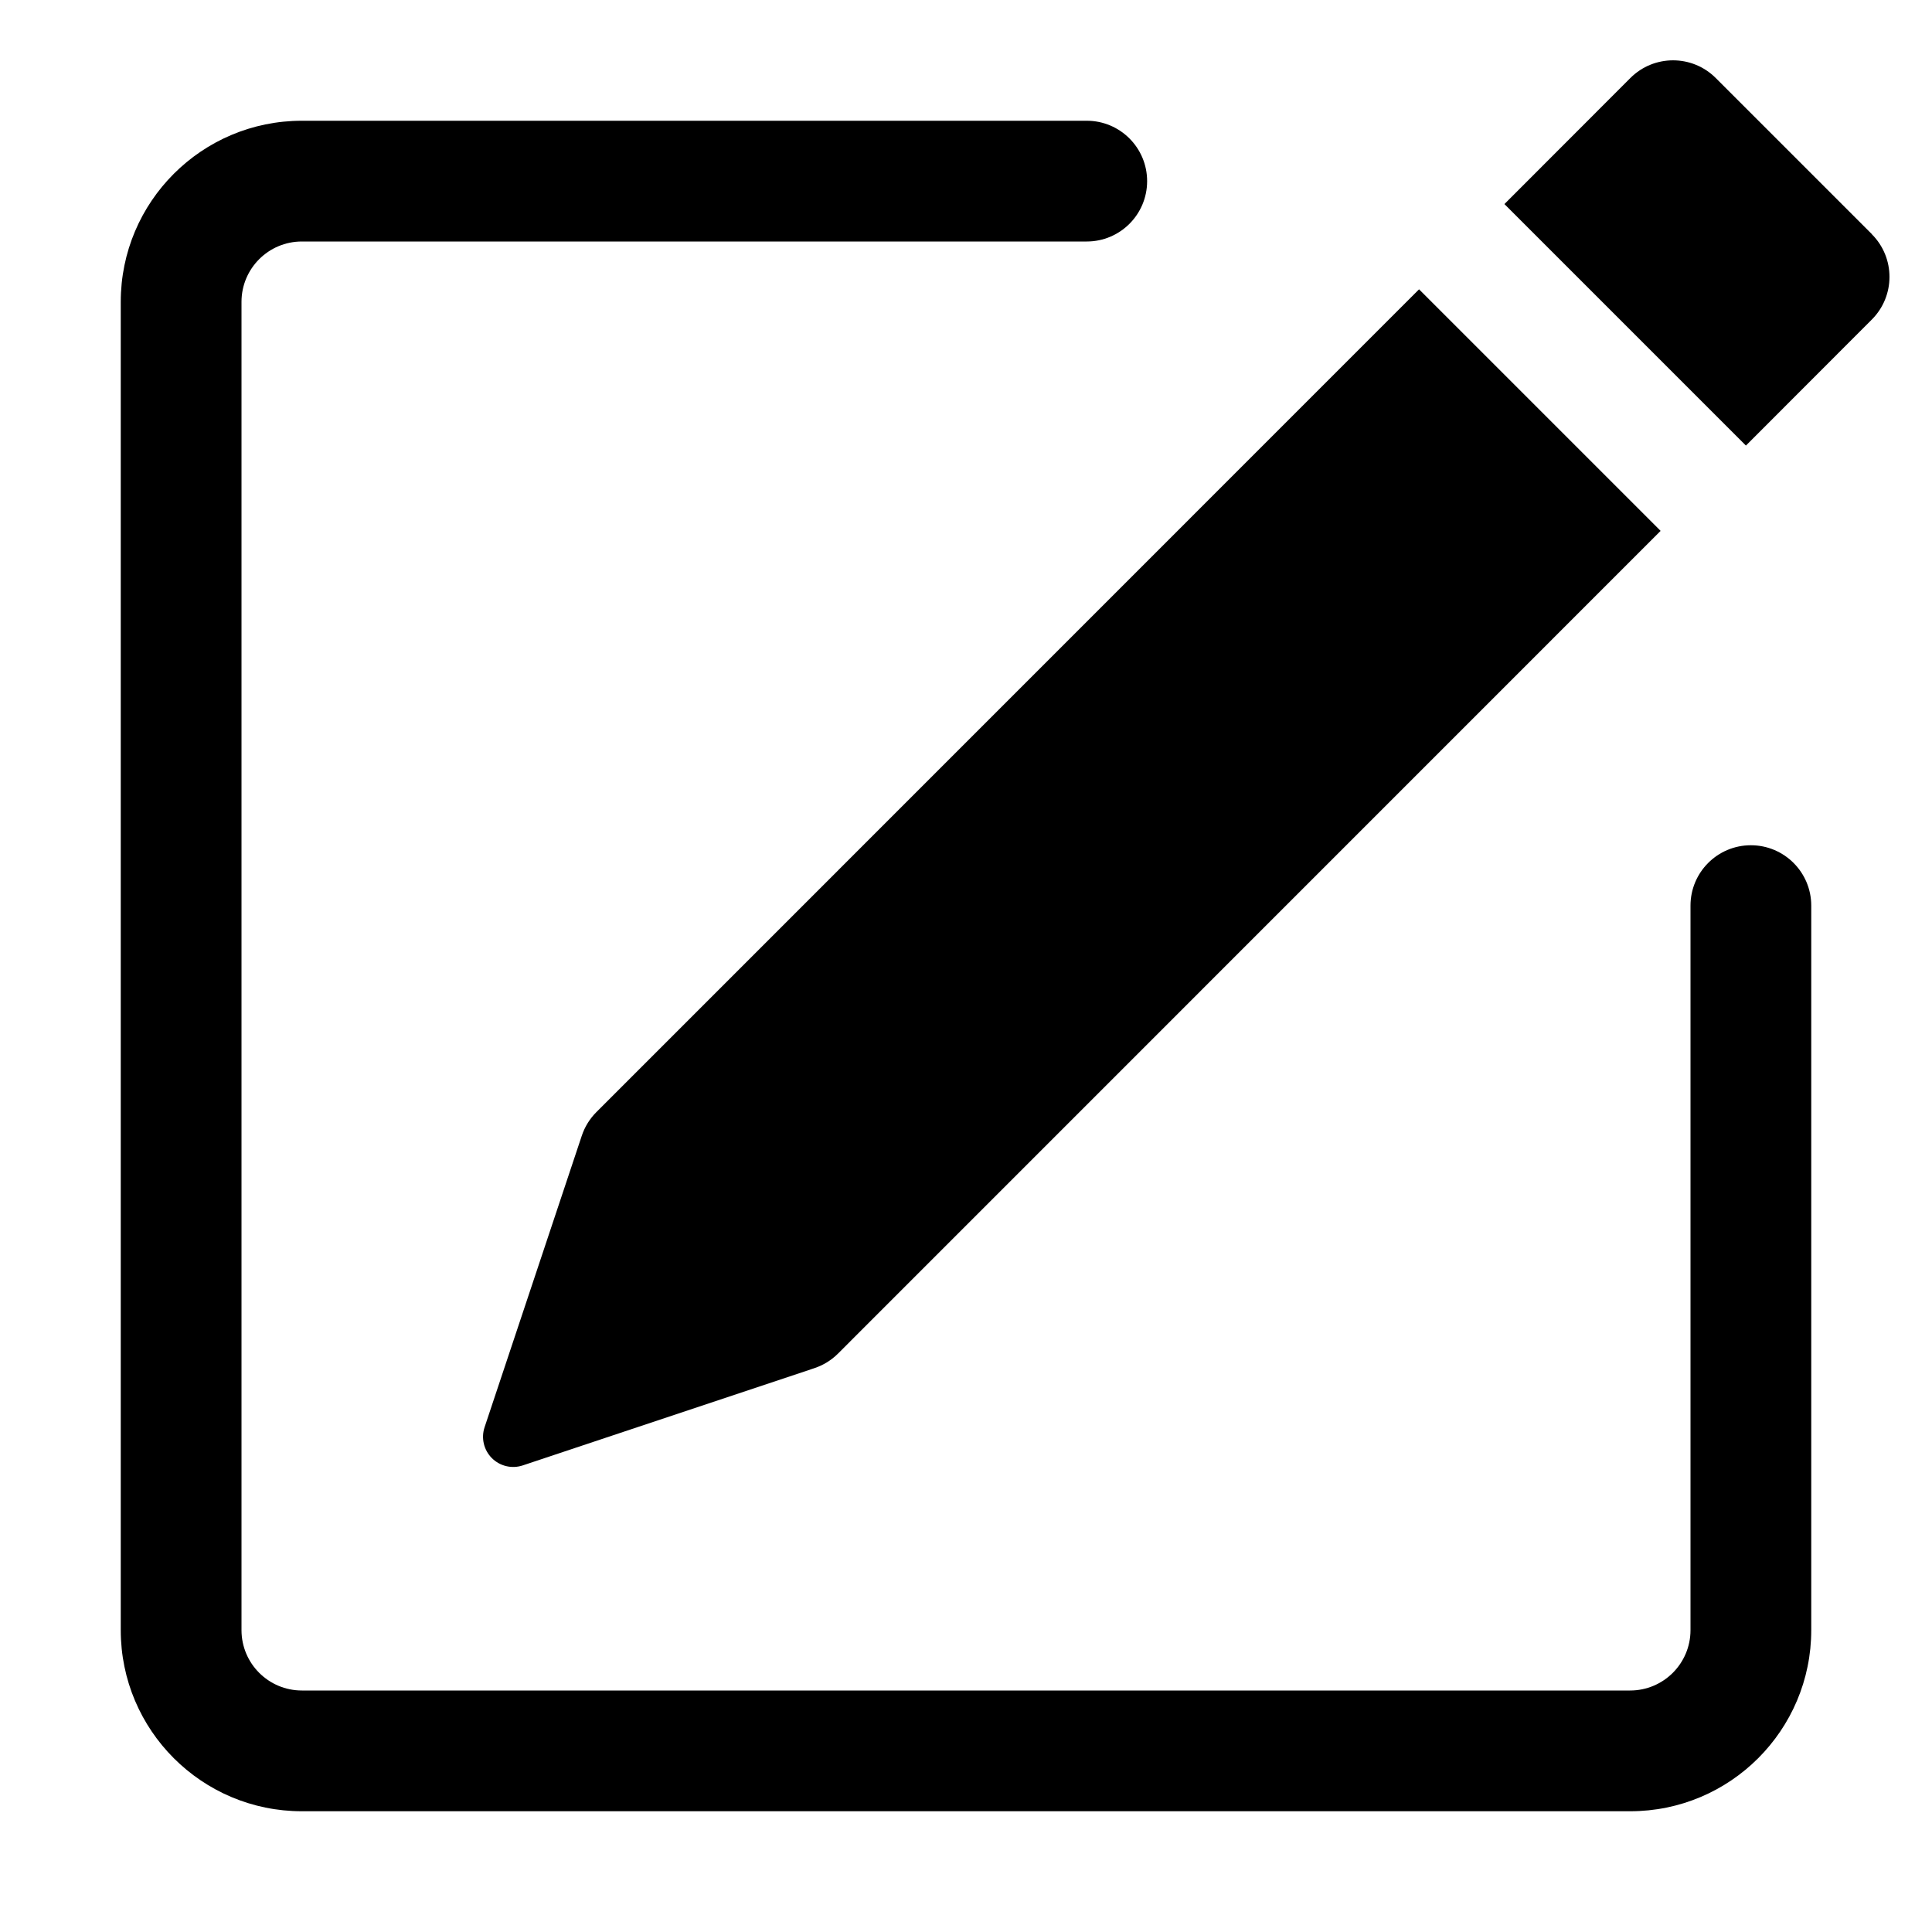
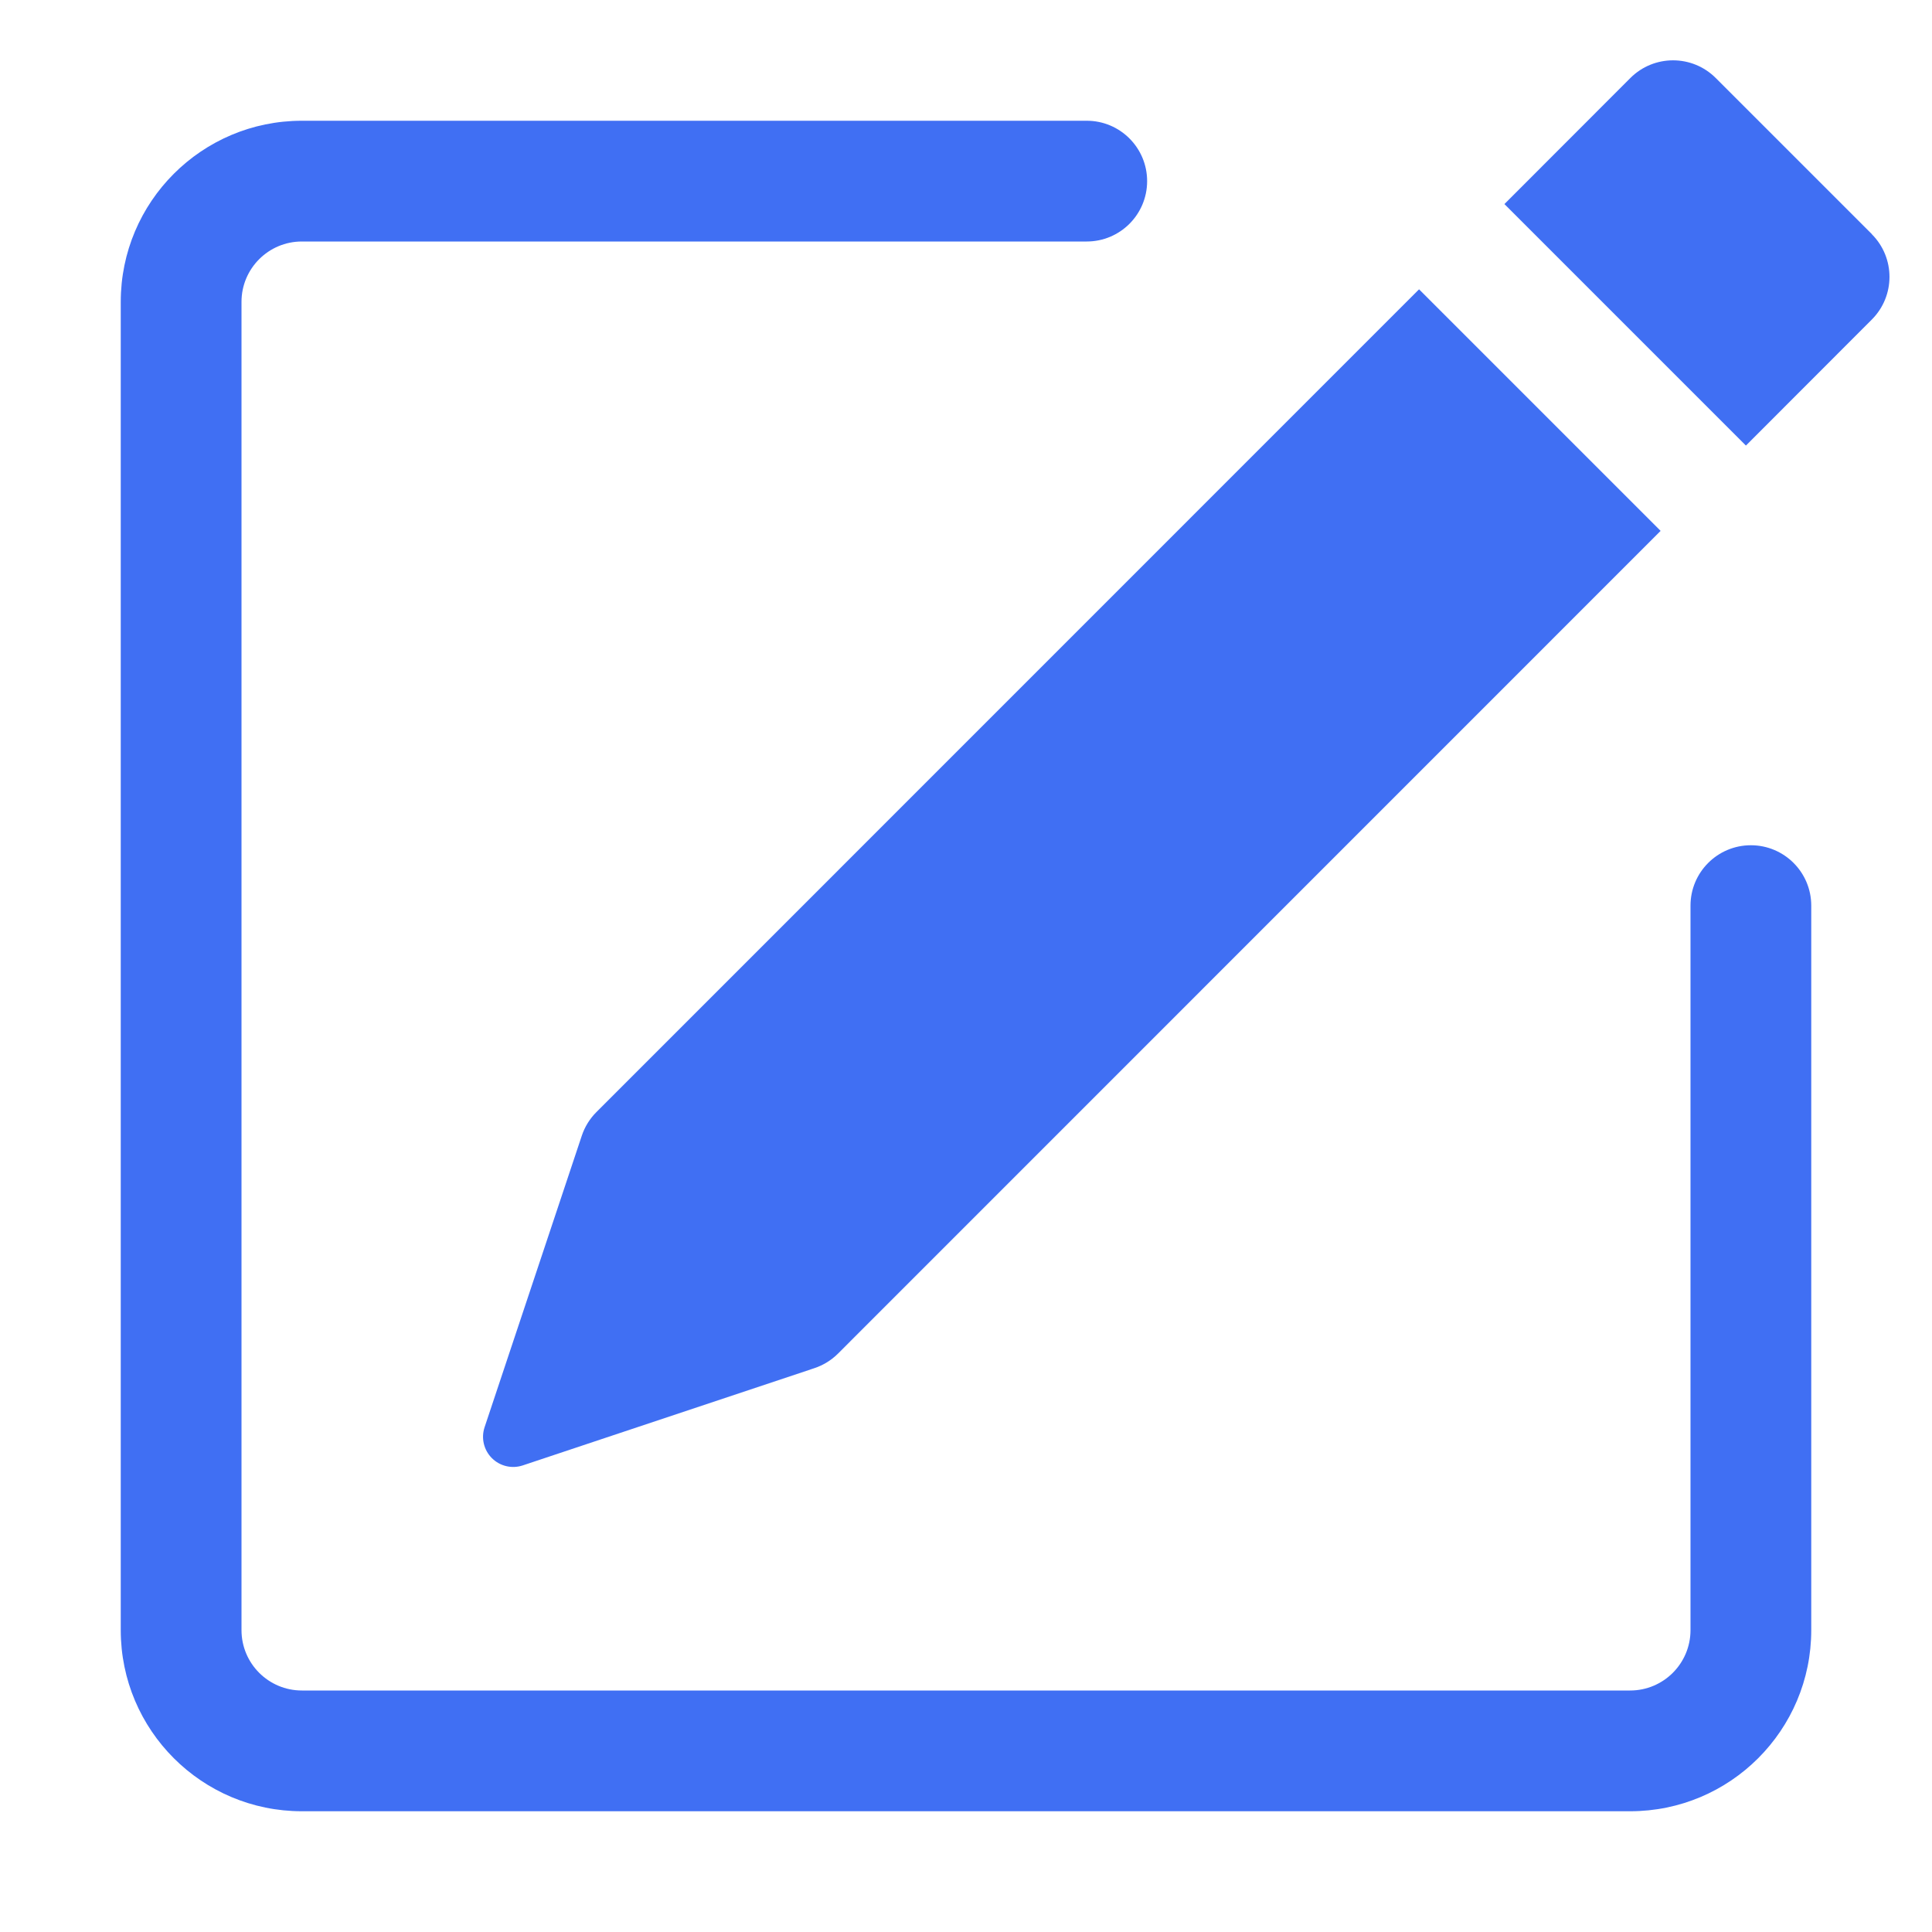
- <svg xmlns="http://www.w3.org/2000/svg" width="16" height="16" fill="currentColor" class="bi bi-pencil-square" viewBox="0 0 16 16">
+ <svg xmlns="http://www.w3.org/2000/svg" width="16" height="16" fill="#406ff3" class="bi bi-pencil-square" viewBox="0 0 16 16">
  <path d="M15.502 1.94a.5.5 0 0 1 0 .706L14.459 3.69l-2-2L13.502.646a.5.5 0 0 1 .707 0l1.293 1.293zm-1.75 2.456-2-2L4.939 9.21a.5.5 0 0 0-.121.196l-.805 2.414a.25.25 0 0 0 .316.316l2.414-.805a.5.5 0 0 0 .196-.12l6.813-6.814z" />
  <path fill-rule="evenodd" d="M1 13.5A1.5 1.5 0 0 0 2.5 15h11a1.5 1.5 0 0 0 1.5-1.5v-6a.5.5 0 0 0-1 0v6a.5.5 0 0 1-.5.5h-11a.5.5 0 0 1-.5-.5v-11a.5.5 0 0 1 .5-.5H9a.5.5 0 0 0 0-1H2.5A1.5 1.5 0 0 0 1 2.5z" />
</svg>
